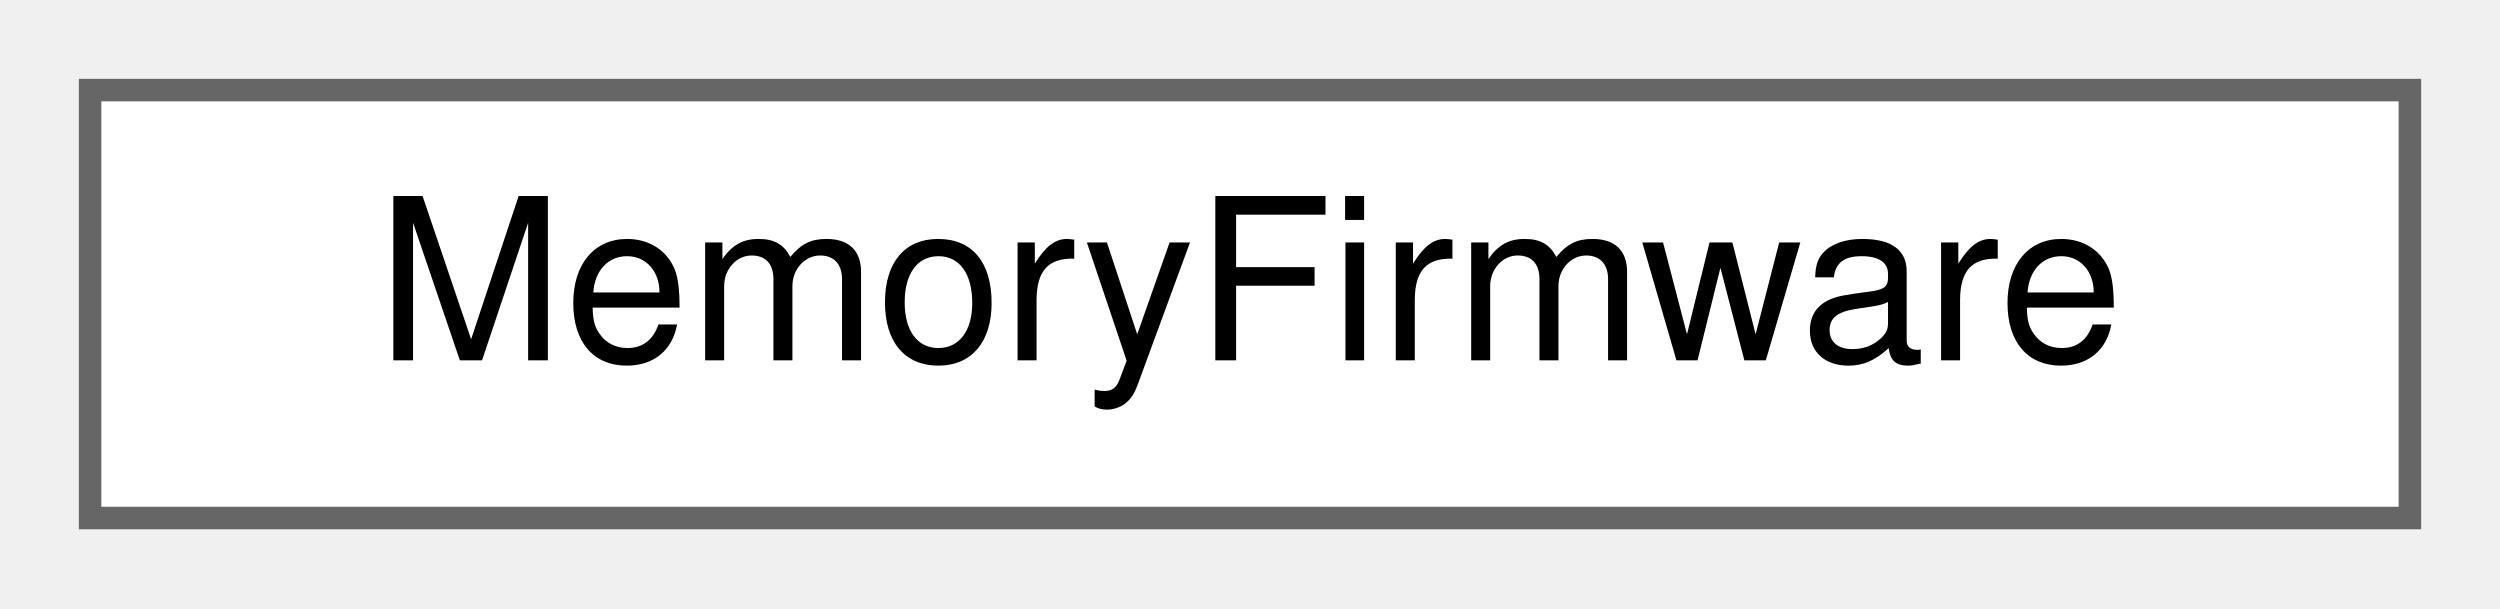
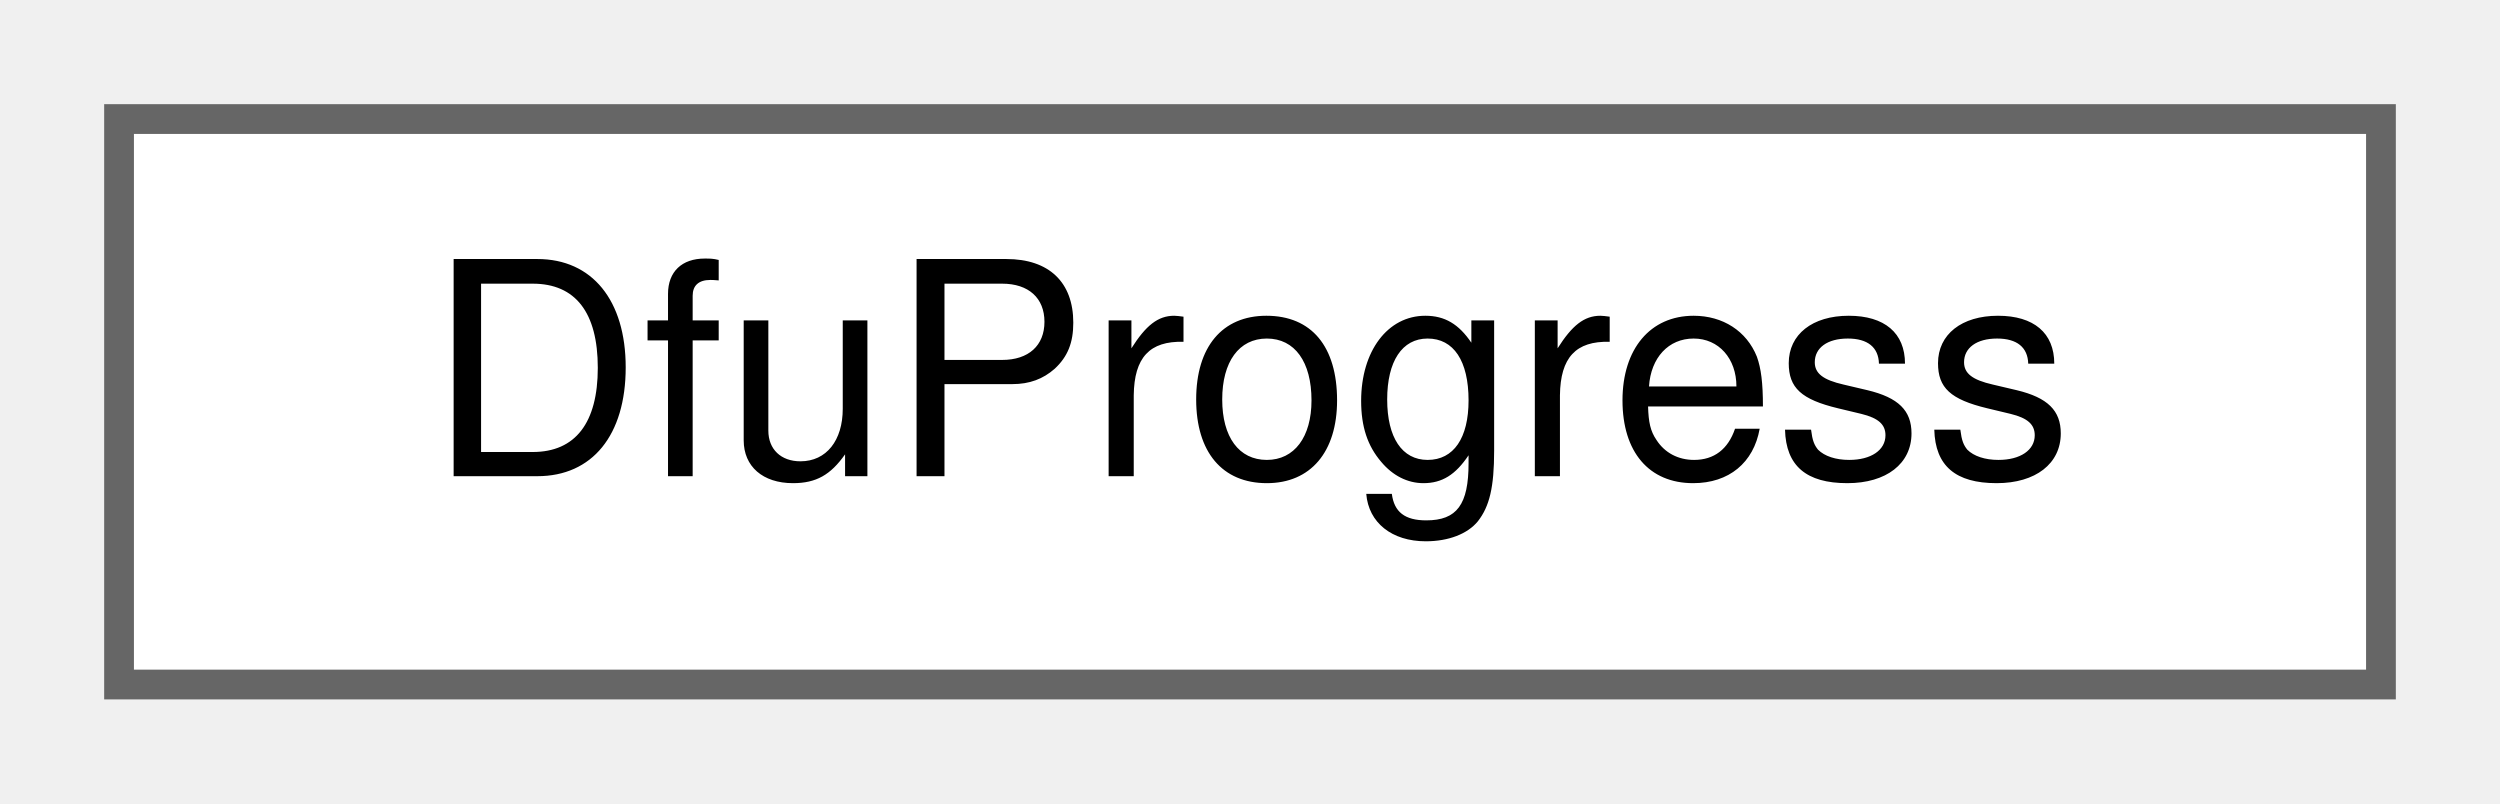
- <svg xmlns="http://www.w3.org/2000/svg" xmlns:xlink="http://www.w3.org/1999/xlink" width="111pt" height="27pt" viewBox="0.00 0.00 111.00 27.00">
+ <svg xmlns="http://www.w3.org/2000/svg" xmlns:xlink="http://www.w3.org/1999/xlink" width="84pt" height="27pt" viewBox="0.00 0.00 84.00 27.00">
  <g id="graph0" class="graph" transform="scale(1 1) rotate(0) translate(4 23)">
    <g id="Node000000" class="node">
      <g id="a_Node000000">
-         <a xlink:href="classMemoryFirmware.html" target="_top" xlink:title="HcBin_t implementation for firmware stored in memory.">
-           <polygon fill="white" stroke="#666666" points="103,-19 0,-19 0,0 103,0 103,-19" />
-           <text text-anchor="middle" x="51.5" y="-7" font-family="Helvetica,sans-Serif" font-size="10.00">MemoryFirmware</text>
+         <a xlink:href="structDfuProgress.html" target="_top" xlink:title="Progress sample emitted during DFU transfers.">
+           <polygon fill="white" stroke="#666666" points="76,-19 0,-19 0,0 76,0 76,-19" />
+           <text text-anchor="middle" x="38" y="-7" font-family="Helvetica,sans-Serif" font-size="10.00">DfuProgress</text>
        </a>
      </g>
    </g>
  </g>
</svg>
